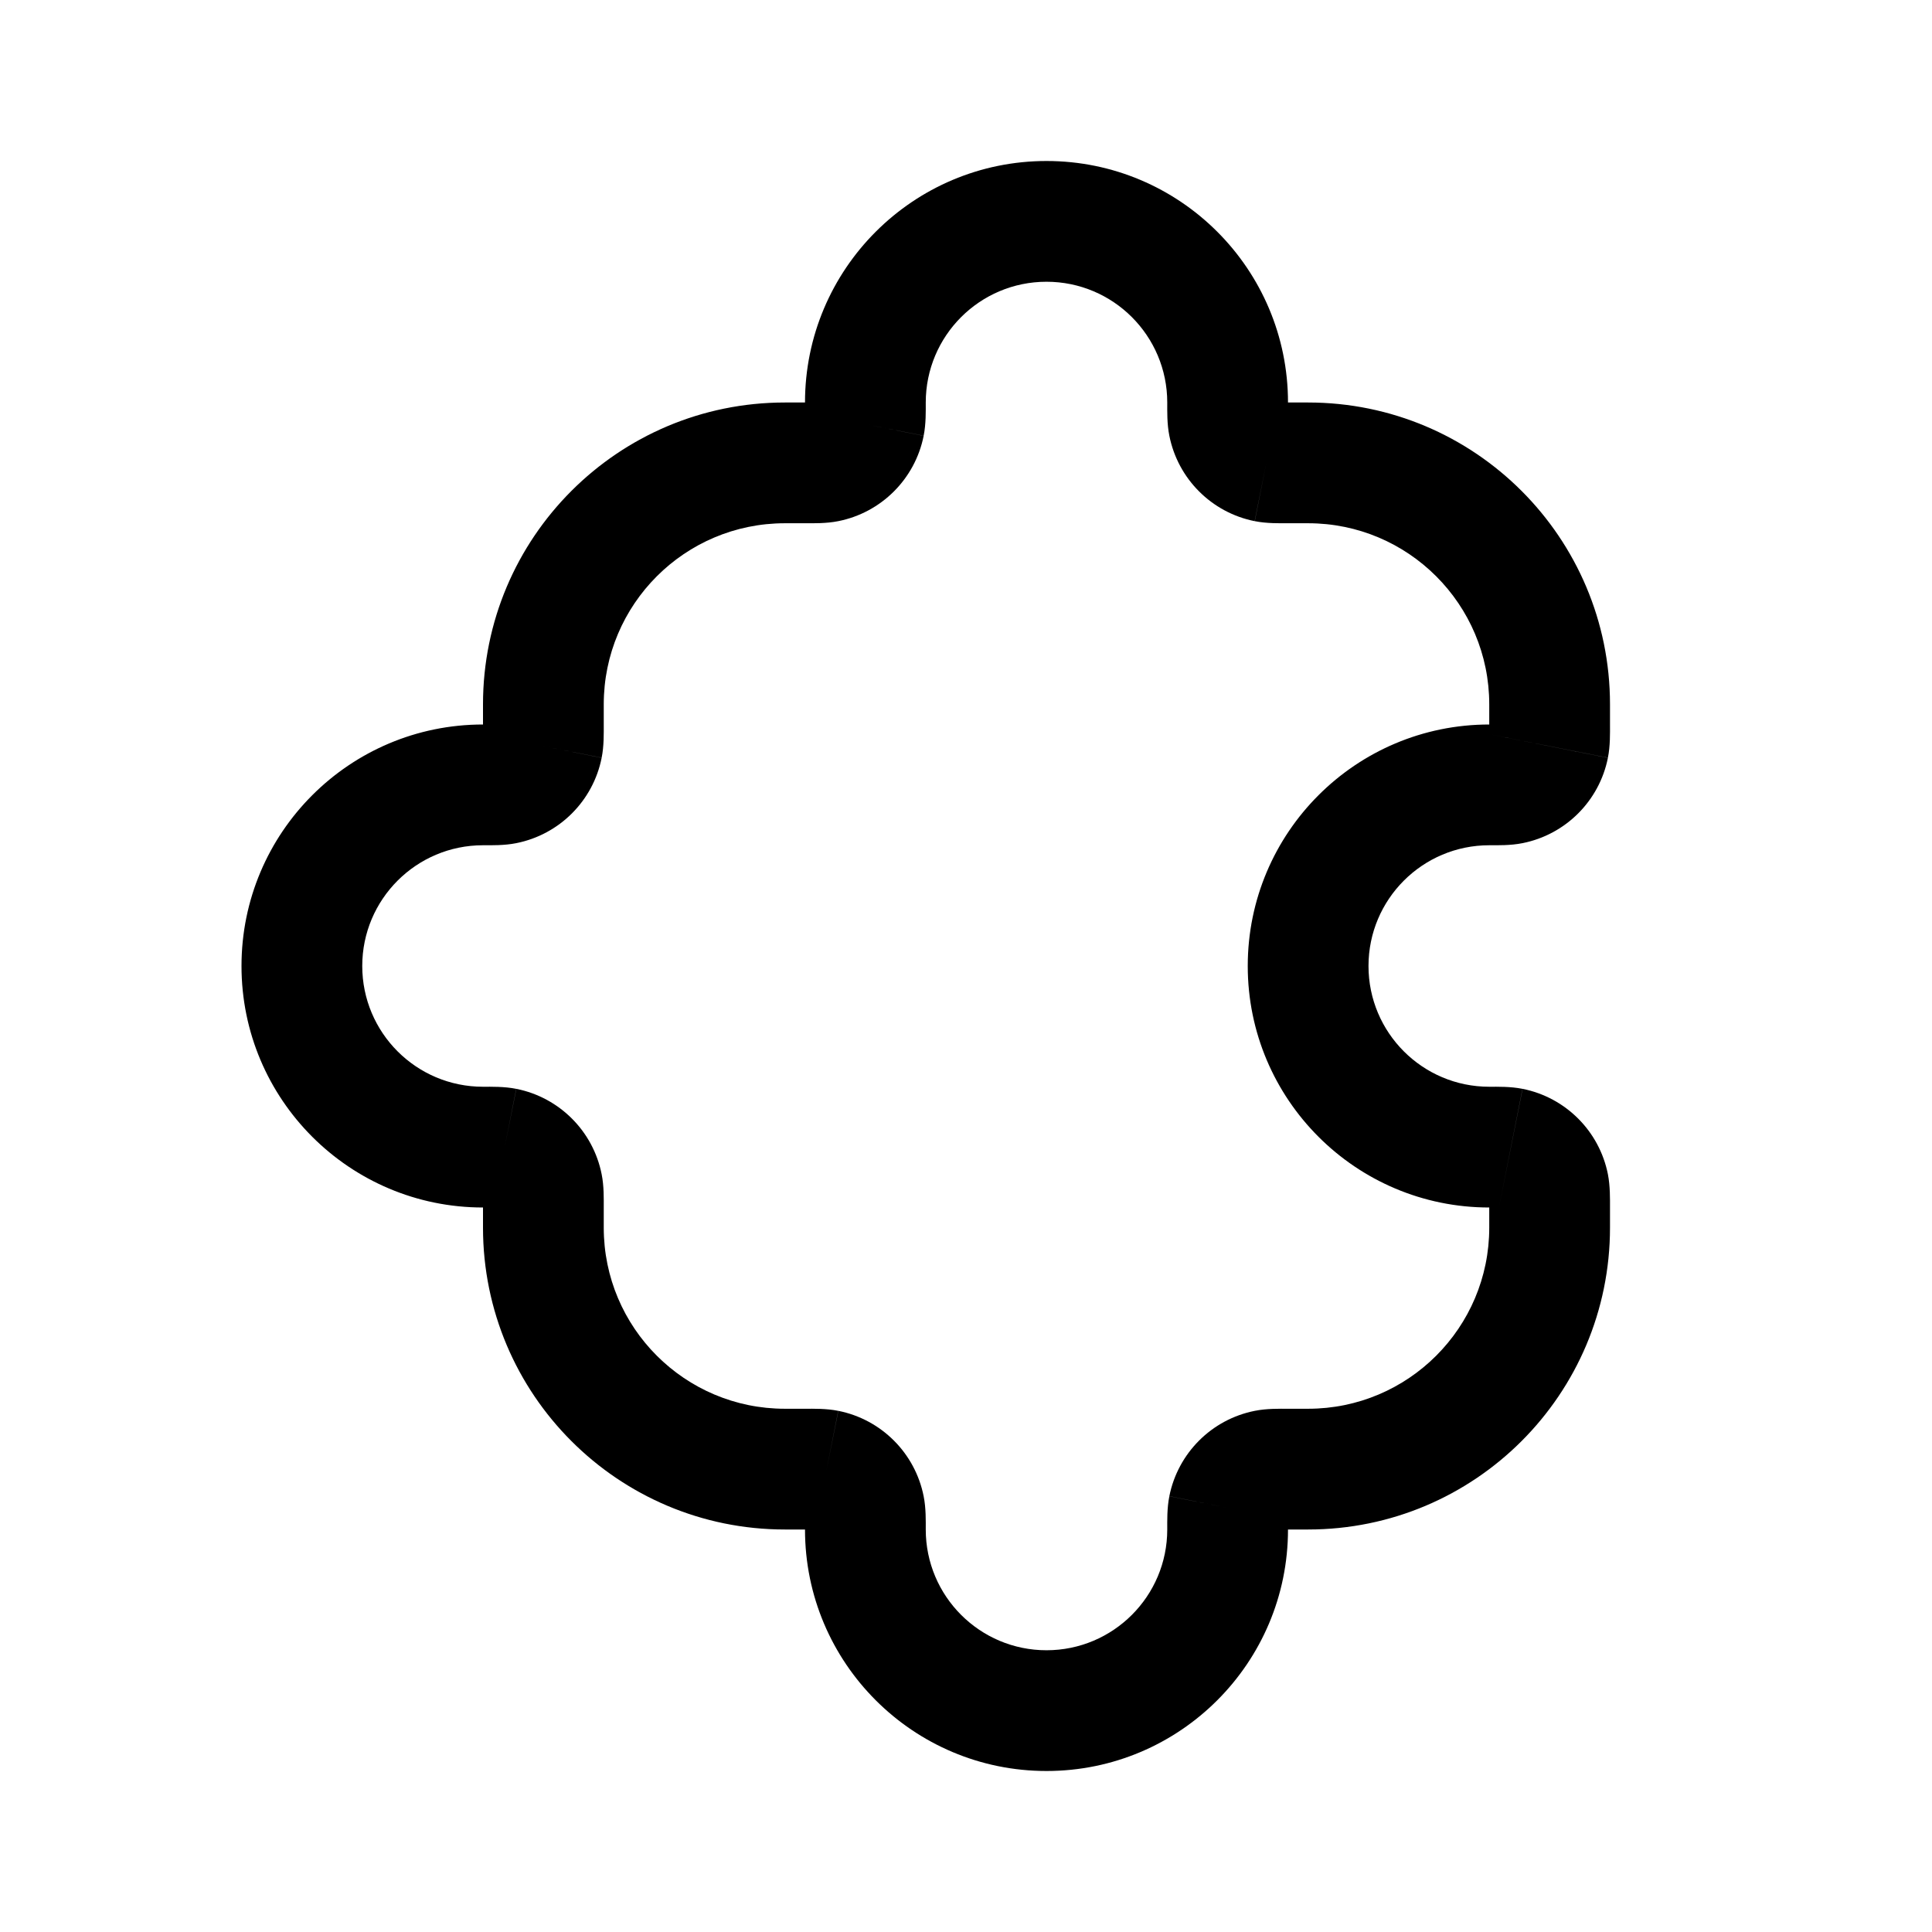
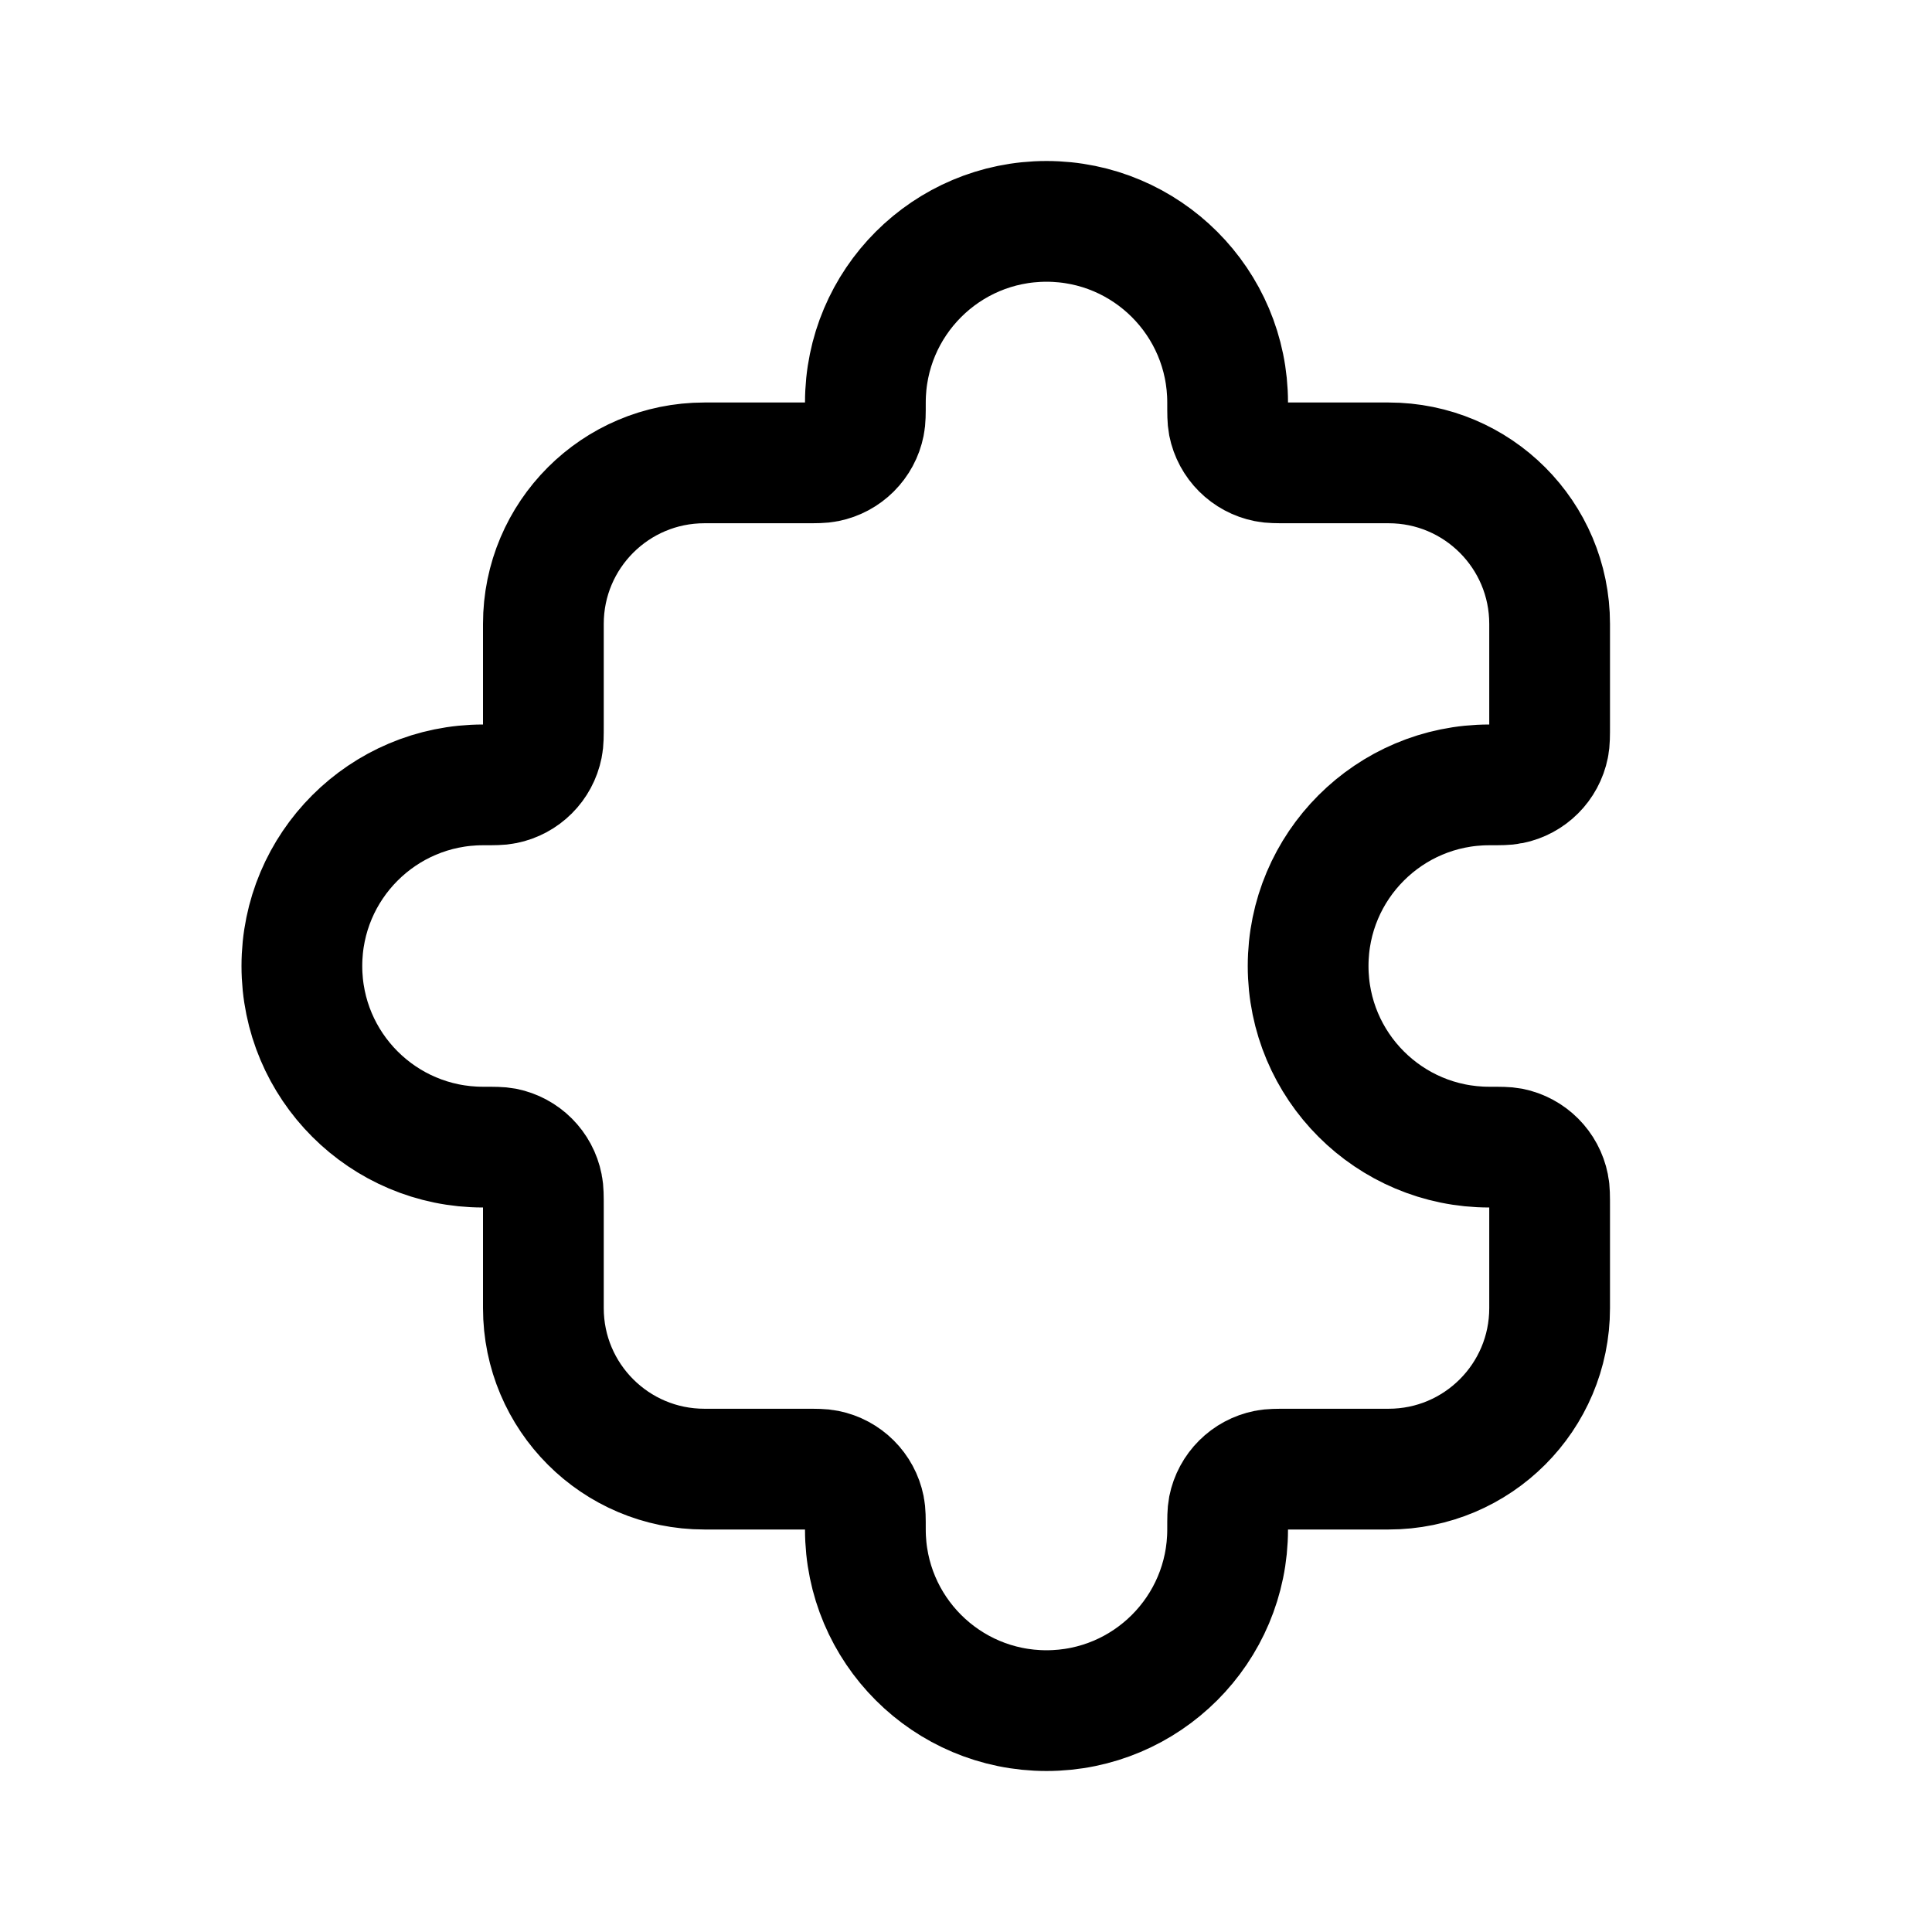
<svg xmlns="http://www.w3.org/2000/svg" width="24" height="24" fill="none" viewBox="0 0 24 24">
-   <path fill="currentColor" d="M6 9a.75.75 0 0 0 0 1.5zm4 10a.75.75 0 0 0 1.5 0zm8.5-10a.75.75 0 0 0 0 1.5zM16 5a.75.75 0 0 0-1.5 0zm-.267.738-.146.736zm-.472-.471-.735.146zm3.977 9.466-.735.146zm-.738-.483V15zm.267.011.146-.735zM6.738 9.268l.736.146zm-.471.471-.146-.735zm8.994 8.995.736.146zm.472-.471-.146-.736zm-9.466-4-.146.735zm.471.471-.735.146zm12.029-4.995.146.736zm.471-.471-.735-.146zm-8.971 8.995-.146.735zm.471.47.736-.145zm0-13.465.736.146zm-.471.471.146.736zM11.5 5A1.5 1.5 0 0 1 13 3.5V2a3 3 0 0 0-3 3zM9.75 6.5H10V5h-.25zM7.5 8.75A2.25 2.25 0 0 1 9.75 6.5V5A3.75 3.75 0 0 0 6 8.75zm0 .25v-.25H6V9zm-3 3A1.5 1.5 0 0 1 6 10.5V9a3 3 0 0 0-3 3zM6 13.5A1.5 1.5 0 0 1 4.5 12H3a3 3 0 0 0 3 3zm1.5 1.75V15H6v.25zm2.25 2.25a2.25 2.25 0 0 1-2.25-2.25H6A3.75 3.75 0 0 0 9.75 19zm.25 0h-.25V19H10zm3 3a1.5 1.5 0 0 1-1.5-1.5H10a3 3 0 0 0 3 3zm1.5-1.5a1.5 1.5 0 0 1-1.5 1.5V22a3 3 0 0 0 3-3zm1.75-1.5H16V19h.25zm2.25-2.25a2.25 2.25 0 0 1-2.25 2.25V19A3.75 3.75 0 0 0 20 15.25zm0-.25v.25H20V15zm0-1.5A1.5 1.5 0 0 1 17 12h-1.5a3 3 0 0 0 3 3zM17 12a1.5 1.5 0 0 1 1.5-1.5V9a3 3 0 0 0-3 3zm1.5-3.25V9H20v-.25zM16.25 6.5a2.25 2.25 0 0 1 2.25 2.25H20A3.75 3.75 0 0 0 16.25 5zm-.25 0h.25V5H16zm-3-3A1.5 1.5 0 0 1 14.5 5H16a3 3 0 0 0-3-3zM16 5h-.087l-.051-.001c-.024 0-.01-.002.017.004l-.292 1.471c.148.03.31.026.413.026zm-1.5 0c0 .103-.004.265.026.413l1.471-.292c.006.027.005.04.004.017v-.05L16 5zm1.38.003a.15.15 0 0 1 .117.118l-1.471.292a1.35 1.35 0 0 0 1.06 1.061zM20 15c0-.104.003-.265-.026-.413l-1.471.292c-.006-.027-.005-.04-.004-.017V15zm-1.5 0 .138.001c.024 0 .01.002-.017-.004l.292-1.471c-.148-.03-.31-.026-.413-.026zm1.474-.413a1.35 1.35 0 0 0-1.06-1.061l-.293 1.471a.15.15 0 0 1-.118-.118zM6 9l-.001.138c0 .024-.002.01.004-.017l1.471.292c.03-.148.026-.31.026-.413zm0 1.5c.103 0 .265.004.413-.026l-.292-1.471c.027-.006.04-.005.017-.004A2 2 0 0 1 6 9zm.003-1.38a.15.15 0 0 1 .118-.117l.292 1.471a1.35 1.35 0 0 0 1.061-1.06zM16 19v-.087l.001-.051c0-.024.002-.01-.004.017l-1.471-.292c-.03.148-.026.31-.026.413zm0-1.5c-.104 0-.265-.004-.413.026l.292 1.471c-.027.006-.04.005-.017.004h.05L16 19zm-.003 1.38a.15.15 0 0 1-.118.117l-.292-1.471a1.35 1.35 0 0 0-1.061 1.06zM6 15l.138.001c.024 0 .01.002-.017-.004l.292-1.471c-.148-.03-.31-.026-.413-.026zm1.5 0c0-.104.004-.265-.026-.413l-1.471.292c-.006-.027-.005-.04-.004-.017V15zm-1.38-.003a.15.15 0 0 1-.117-.118l1.471-.292a1.35 1.35 0 0 0-1.06-1.061zM18.5 10.5c.103 0 .265.004.413-.026l-.292-1.471c.027-.006.04-.005.017-.004A2 2 0 0 1 18.5 9zm0-1.5v.087l-.001.051c0 .024-.002.01.004-.017l1.471.292c.03-.148.026-.31.026-.413zm.413 1.474a1.35 1.35 0 0 0 1.061-1.06l-1.471-.293a.15.15 0 0 1 .118-.118zM10 19l.138.001c.024 0 .01.002-.017-.004l.292-1.471c-.148-.03-.31-.026-.413-.026zm1.5 0c0-.103.004-.265-.026-.413l-1.471.292c-.006-.027-.005-.04-.004-.017A2 2 0 0 1 10 19zm-1.38-.003a.15.15 0 0 1-.117-.118l1.471-.292a1.35 1.35 0 0 0-1.06-1.061zM10 5l-.001.138c0 .024-.002.01.004-.017l1.471.292c.03-.148.026-.31.026-.413zm0 1.5c.103 0 .265.004.413-.026l-.292-1.471c.027-.006.04-.005.017-.004h-.05L10 5zm.003-1.38a.15.15 0 0 1 .118-.117l.292 1.471a1.35 1.35 0 0 0 1.061-1.06z" />
+   <path stroke="currentColor" stroke-linecap="round" stroke-linejoin="round" stroke-width="1.5" d="M13 2.75A2.25 2.25 0 0 0 10.75 5c0 .14 0 .21-.012.267a.6.6 0 0 1-.471.471c-.058.012-.128.012-.267.012H8.75a2 2 0 0 0-2 2V9c0 .14 0 .21-.012.267a.6.6 0 0 1-.471.471c-.058.012-.128.012-.267.012a2.25 2.25 0 0 0 0 4.5c.14 0 .209 0 .267.011a.6.6 0 0 1 .471.472c.012.058.012.128.012.267v1.25a2 2 0 0 0 2 2H10c.14 0 .21 0 .267.012a.6.6 0 0 1 .471.47c.012.059.012.129.012.268a2.25 2.25 0 1 0 4.5 0c0-.14 0-.21.011-.267a.6.6 0 0 1 .472-.471c.058-.012.128-.012.267-.012h1.25a2 2 0 0 0 2-2V15c0-.14 0-.21-.012-.267a.6.6 0 0 0-.471-.472c-.058-.011-.128-.011-.267-.011a2.25 2.25 0 0 1 0-4.5c.14 0 .209 0 .267-.012a.6.6 0 0 0 .471-.471c.012-.058.012-.128.012-.267V7.75a2 2 0 0 0-2-2H16c-.14 0-.21 0-.267-.012a.6.6 0 0 1-.472-.471C15.25 5.21 15.25 5.14 15.25 5A2.25 2.25 0 0 0 13 2.75" />
</svg>
